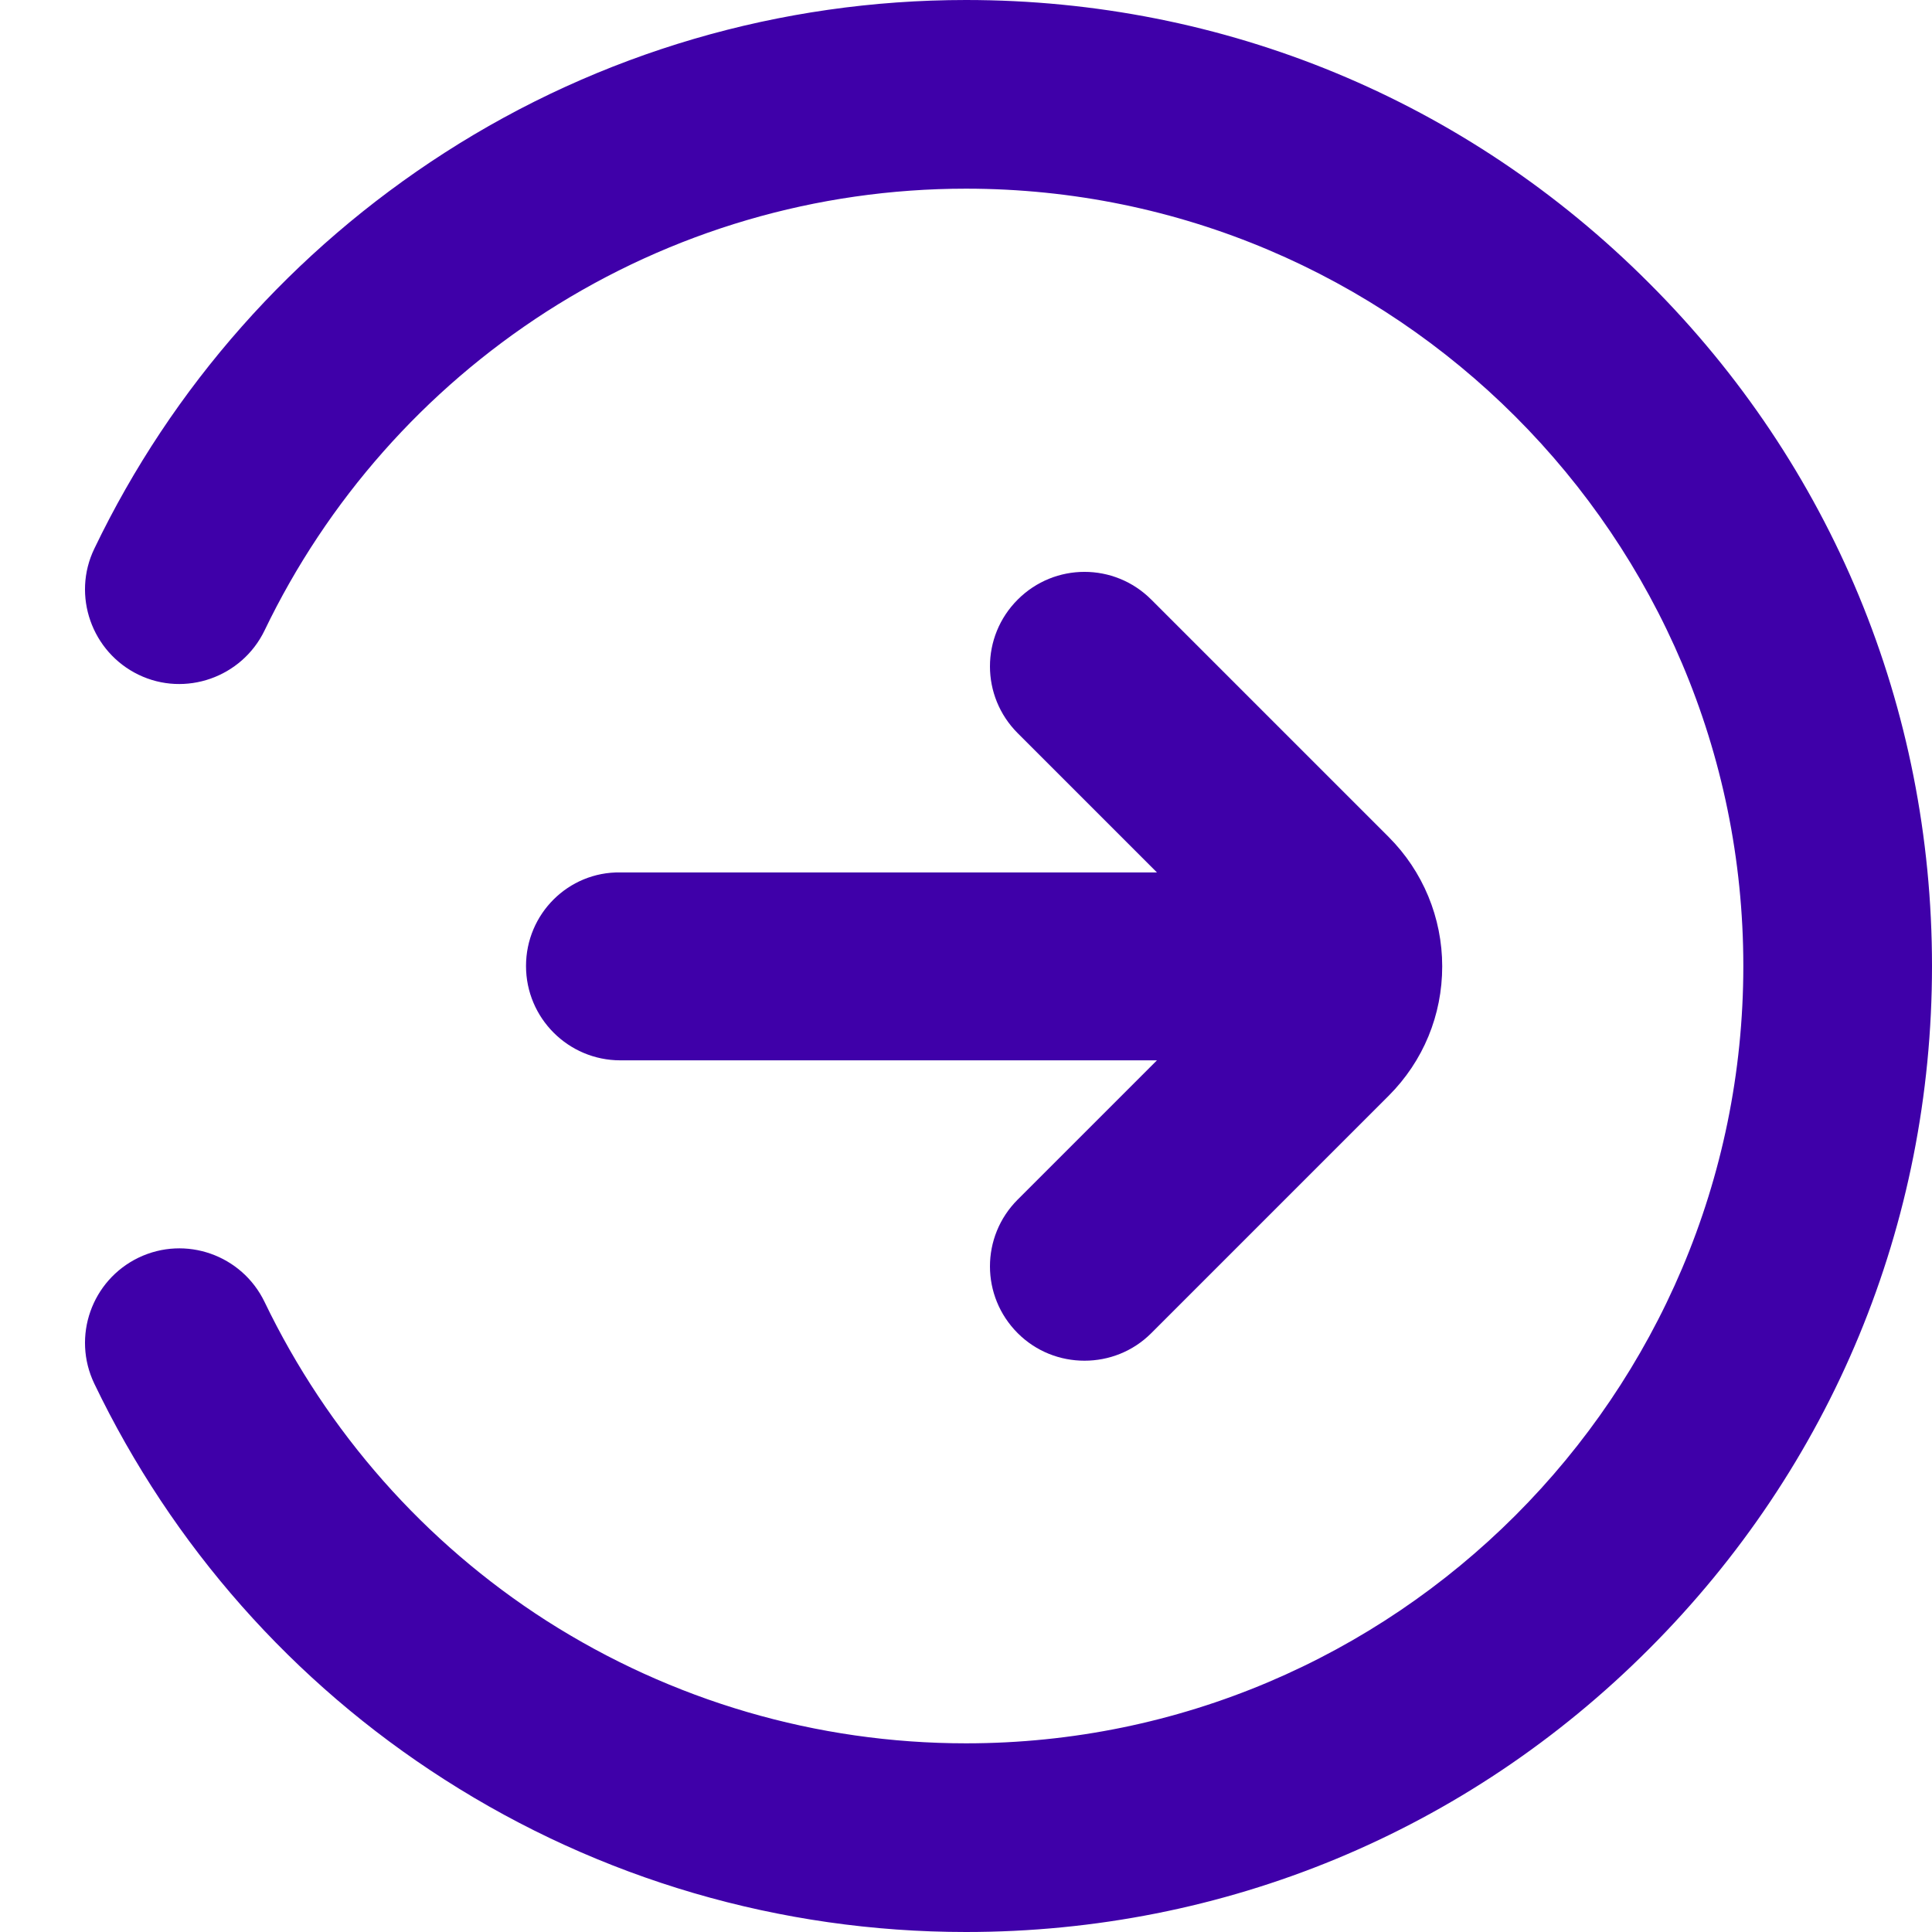
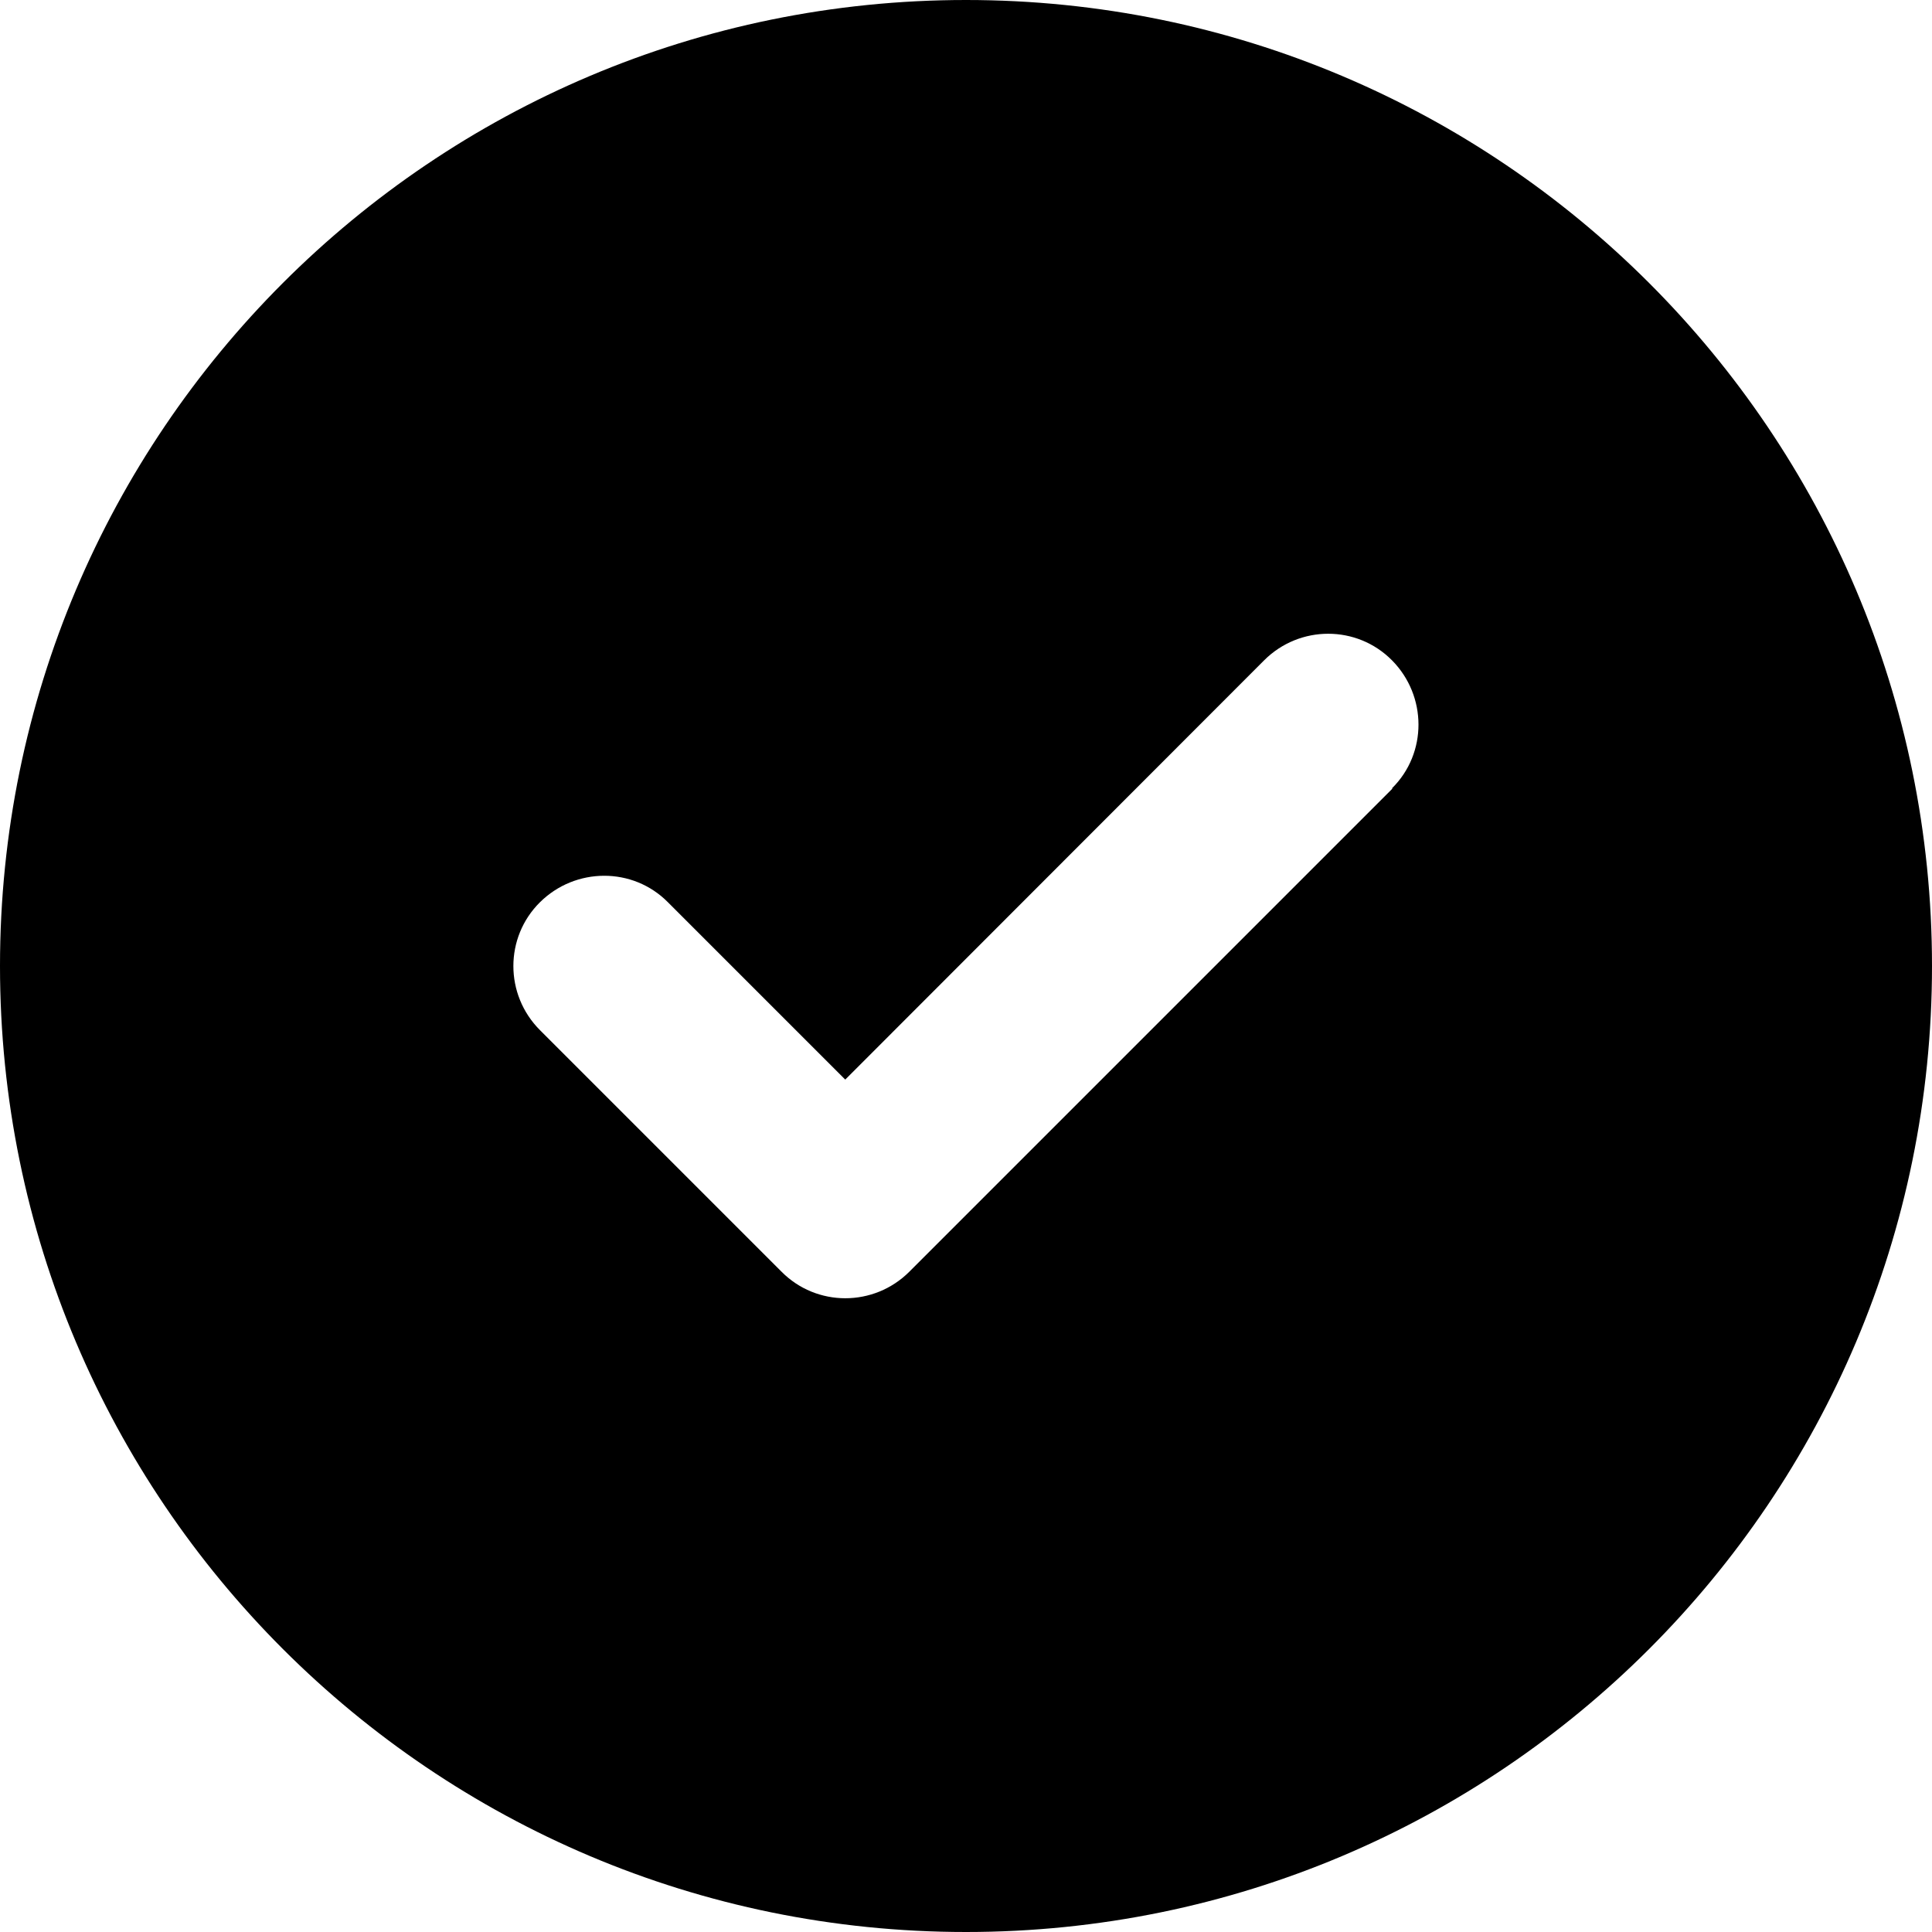
- <svg xmlns="http://www.w3.org/2000/svg" version="1.1" width="512" height="512" x="0" y="0" viewBox="0 0 512 512" style="enable-background:new 0 0 512 512" xml:space="preserve" class="">
-   <g>
-     <switch>
-       <g>
-         <path d="M437 75C388.7 26.6 324.4 0 256 0c-49.2 0-97 14-138.2 40.5-40.1 25.8-72.2 62-92.8 104.9-6 12.4-.7 27.4 11.7 33.4s27.4.7 33.4-11.7c16.6-34.5 42.4-63.7 74.7-84.5C178 61.3 216.4 50 256 50c113.6 0 206 92.4 206 206s-92.4 206-206 206c-39.6 0-78-11.3-111.2-32.5-32.3-20.7-58.1-50-74.7-84.5-6-12.4-20.9-17.7-33.4-11.7-12.4 6-17.7 20.9-11.7 33.4 20.6 42.9 52.6 79.2 92.8 104.9C159 498 206.8 512 256 512c68.4 0 132.7-26.6 181-75 48.4-48.4 75-112.6 75-181s-26.6-132.7-75-181z" fill="#3f00a9" opacity="1" data-original="#000000" class="" />
-         <path d="M139.4 256c0 13.8 11.2 25 25 25h142.2l-36.9 36.9c-9.8 9.8-9.8 25.6 0 35.4 4.9 4.9 11.3 7.3 17.7 7.3s12.8-2.4 17.7-7.3l62.9-62.9c9.2-9.2 14.2-21.4 14.2-34.3s-5.1-25.2-14.2-34.3l-62.9-62.9c-9.8-9.8-25.6-9.8-35.4 0s-9.8 25.6 0 35.4l36.9 36.9H164.4c-13.8-.2-25 11-25 24.8z" fill="#3f00a9" opacity="1" data-original="#000000" class="" />
-       </g>
-     </switch>
-   </g>
+ <svg xmlns="http://www.w3.org/2000/svg" viewBox="0 0 512 512" width="512" height="512">
+   <path d="M256 512A256 256 0 1 0 256 0a256 256 0 1 0 0 512zM369 209L241 337c-9.4 9.4-24.6 9.4-33.9 0l-64-64c-9.4-9.4-9.4-24.6 0-33.9s24.6-9.4 33.9 0l47 47L335 175c9.4-9.4 24.6-9.4 33.9 0s9.4 24.6 0 33.9z" />
</svg>
